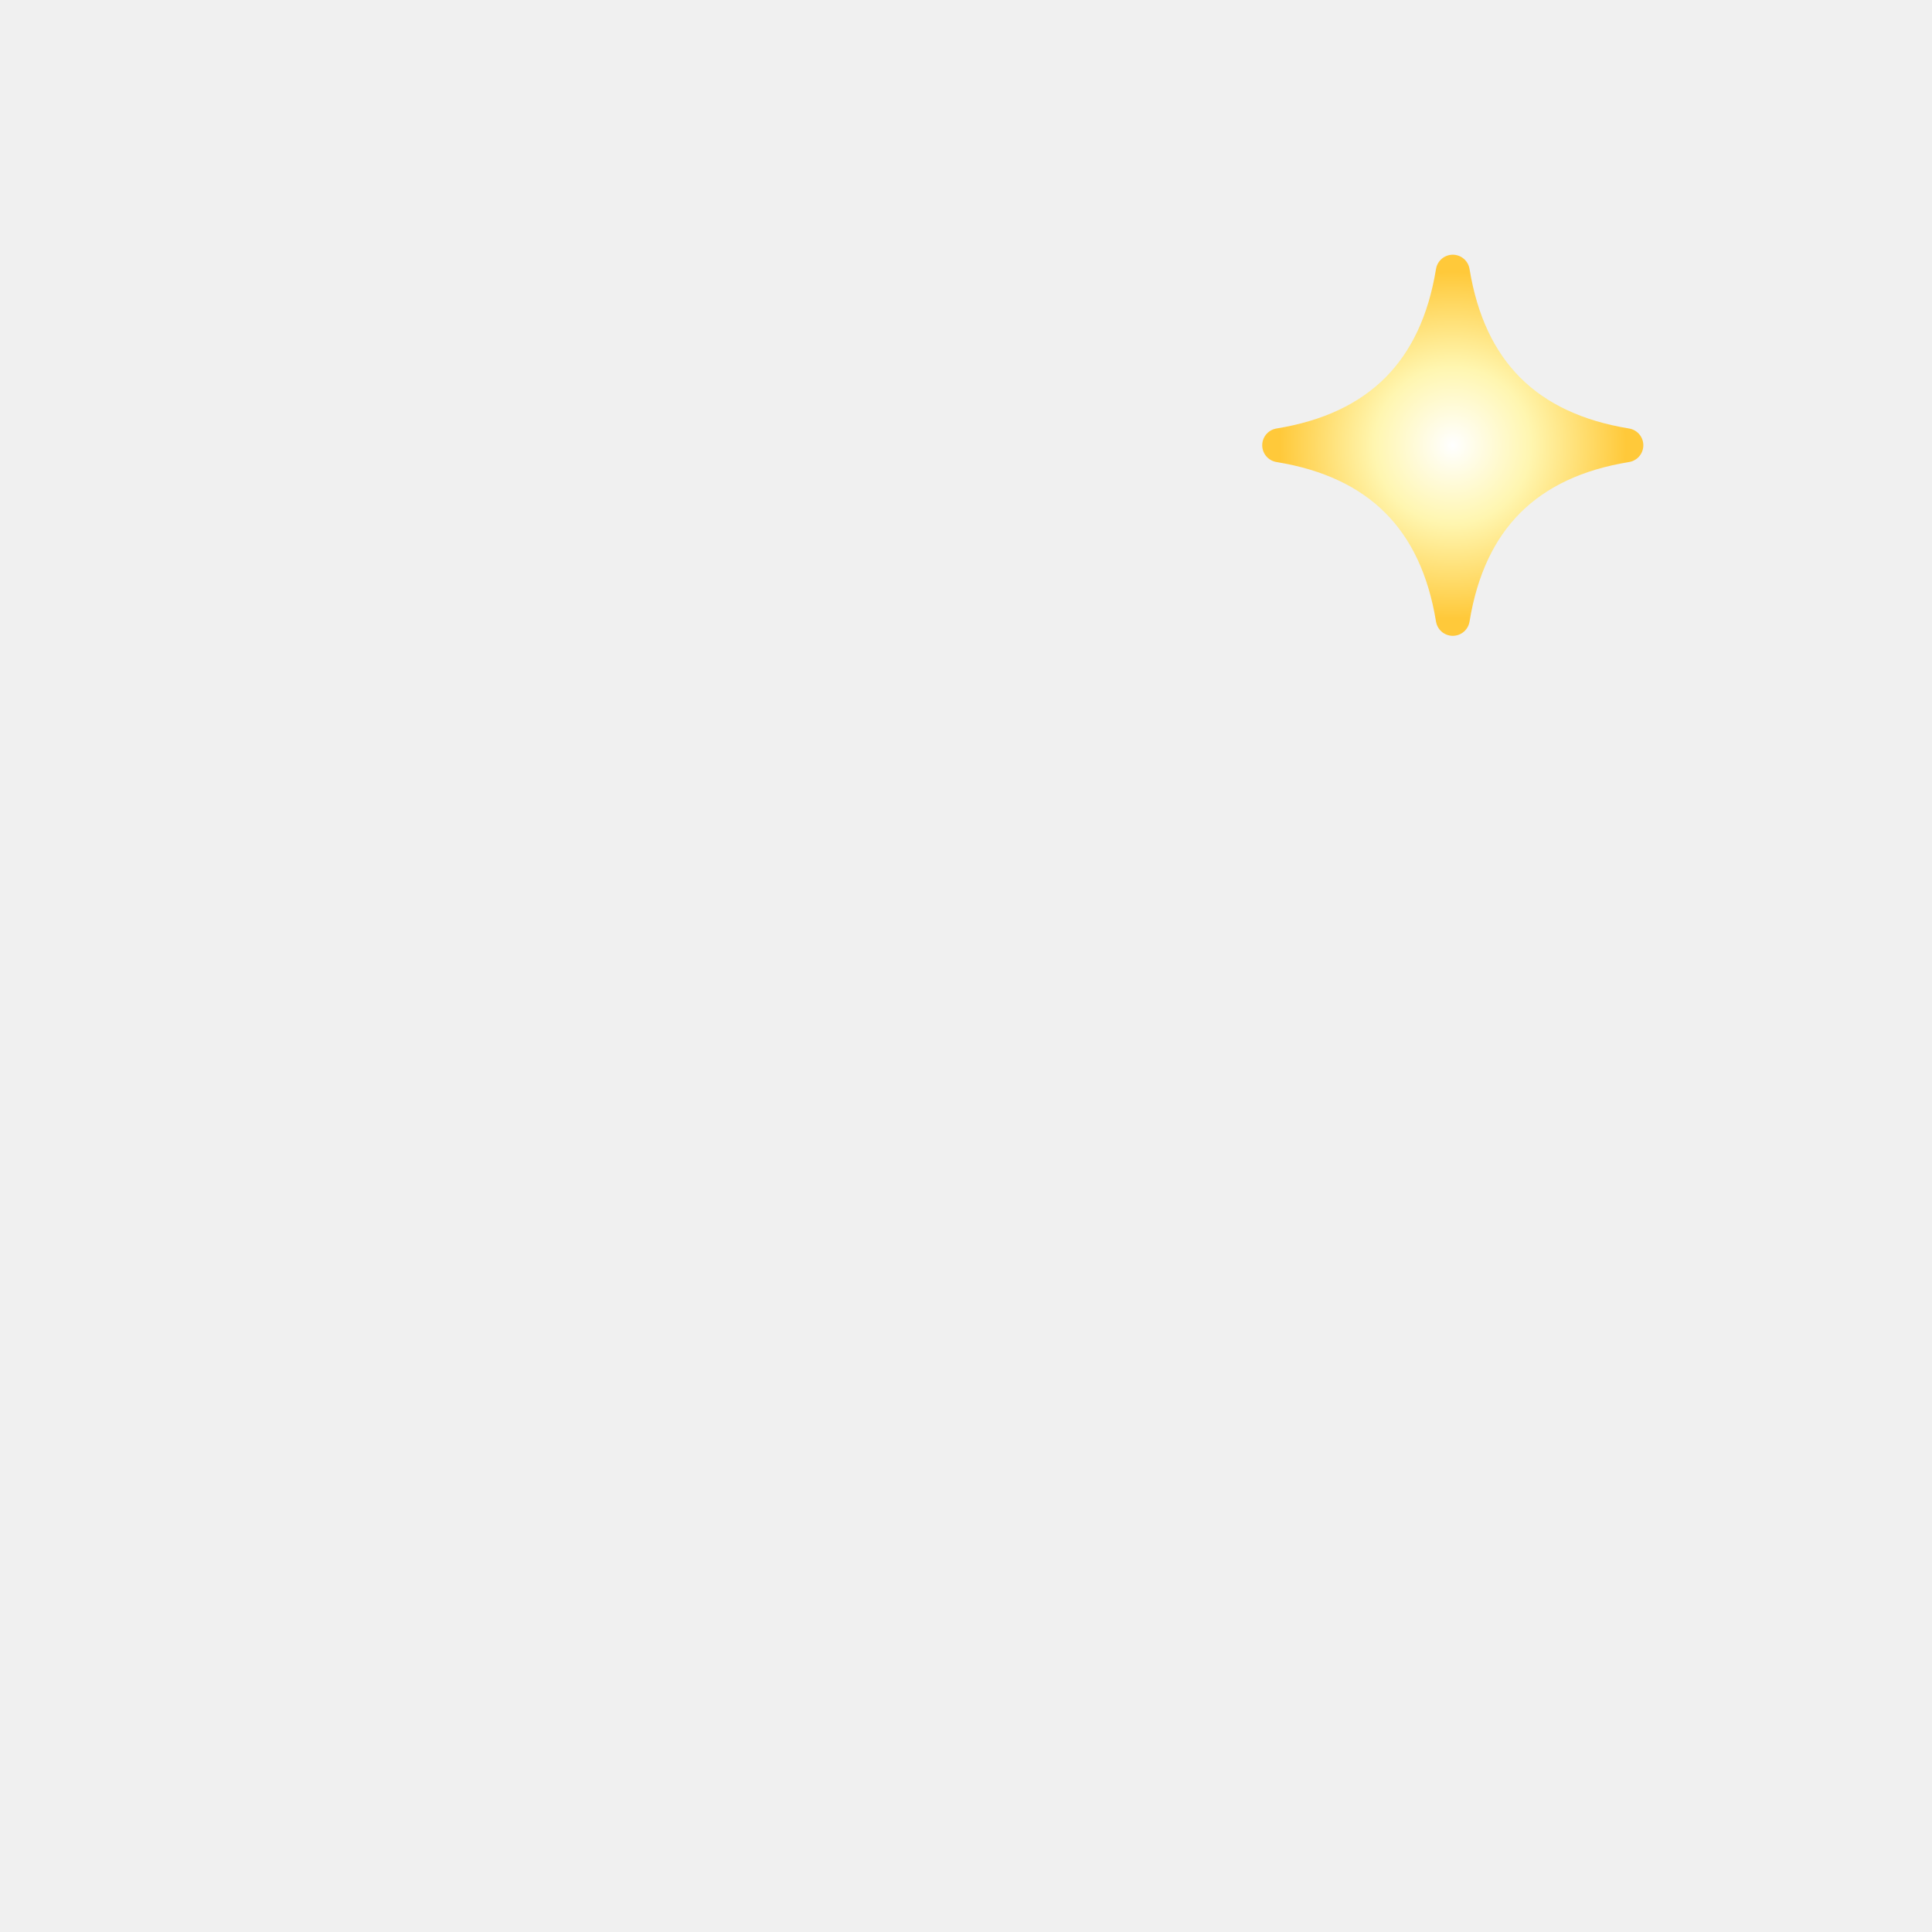
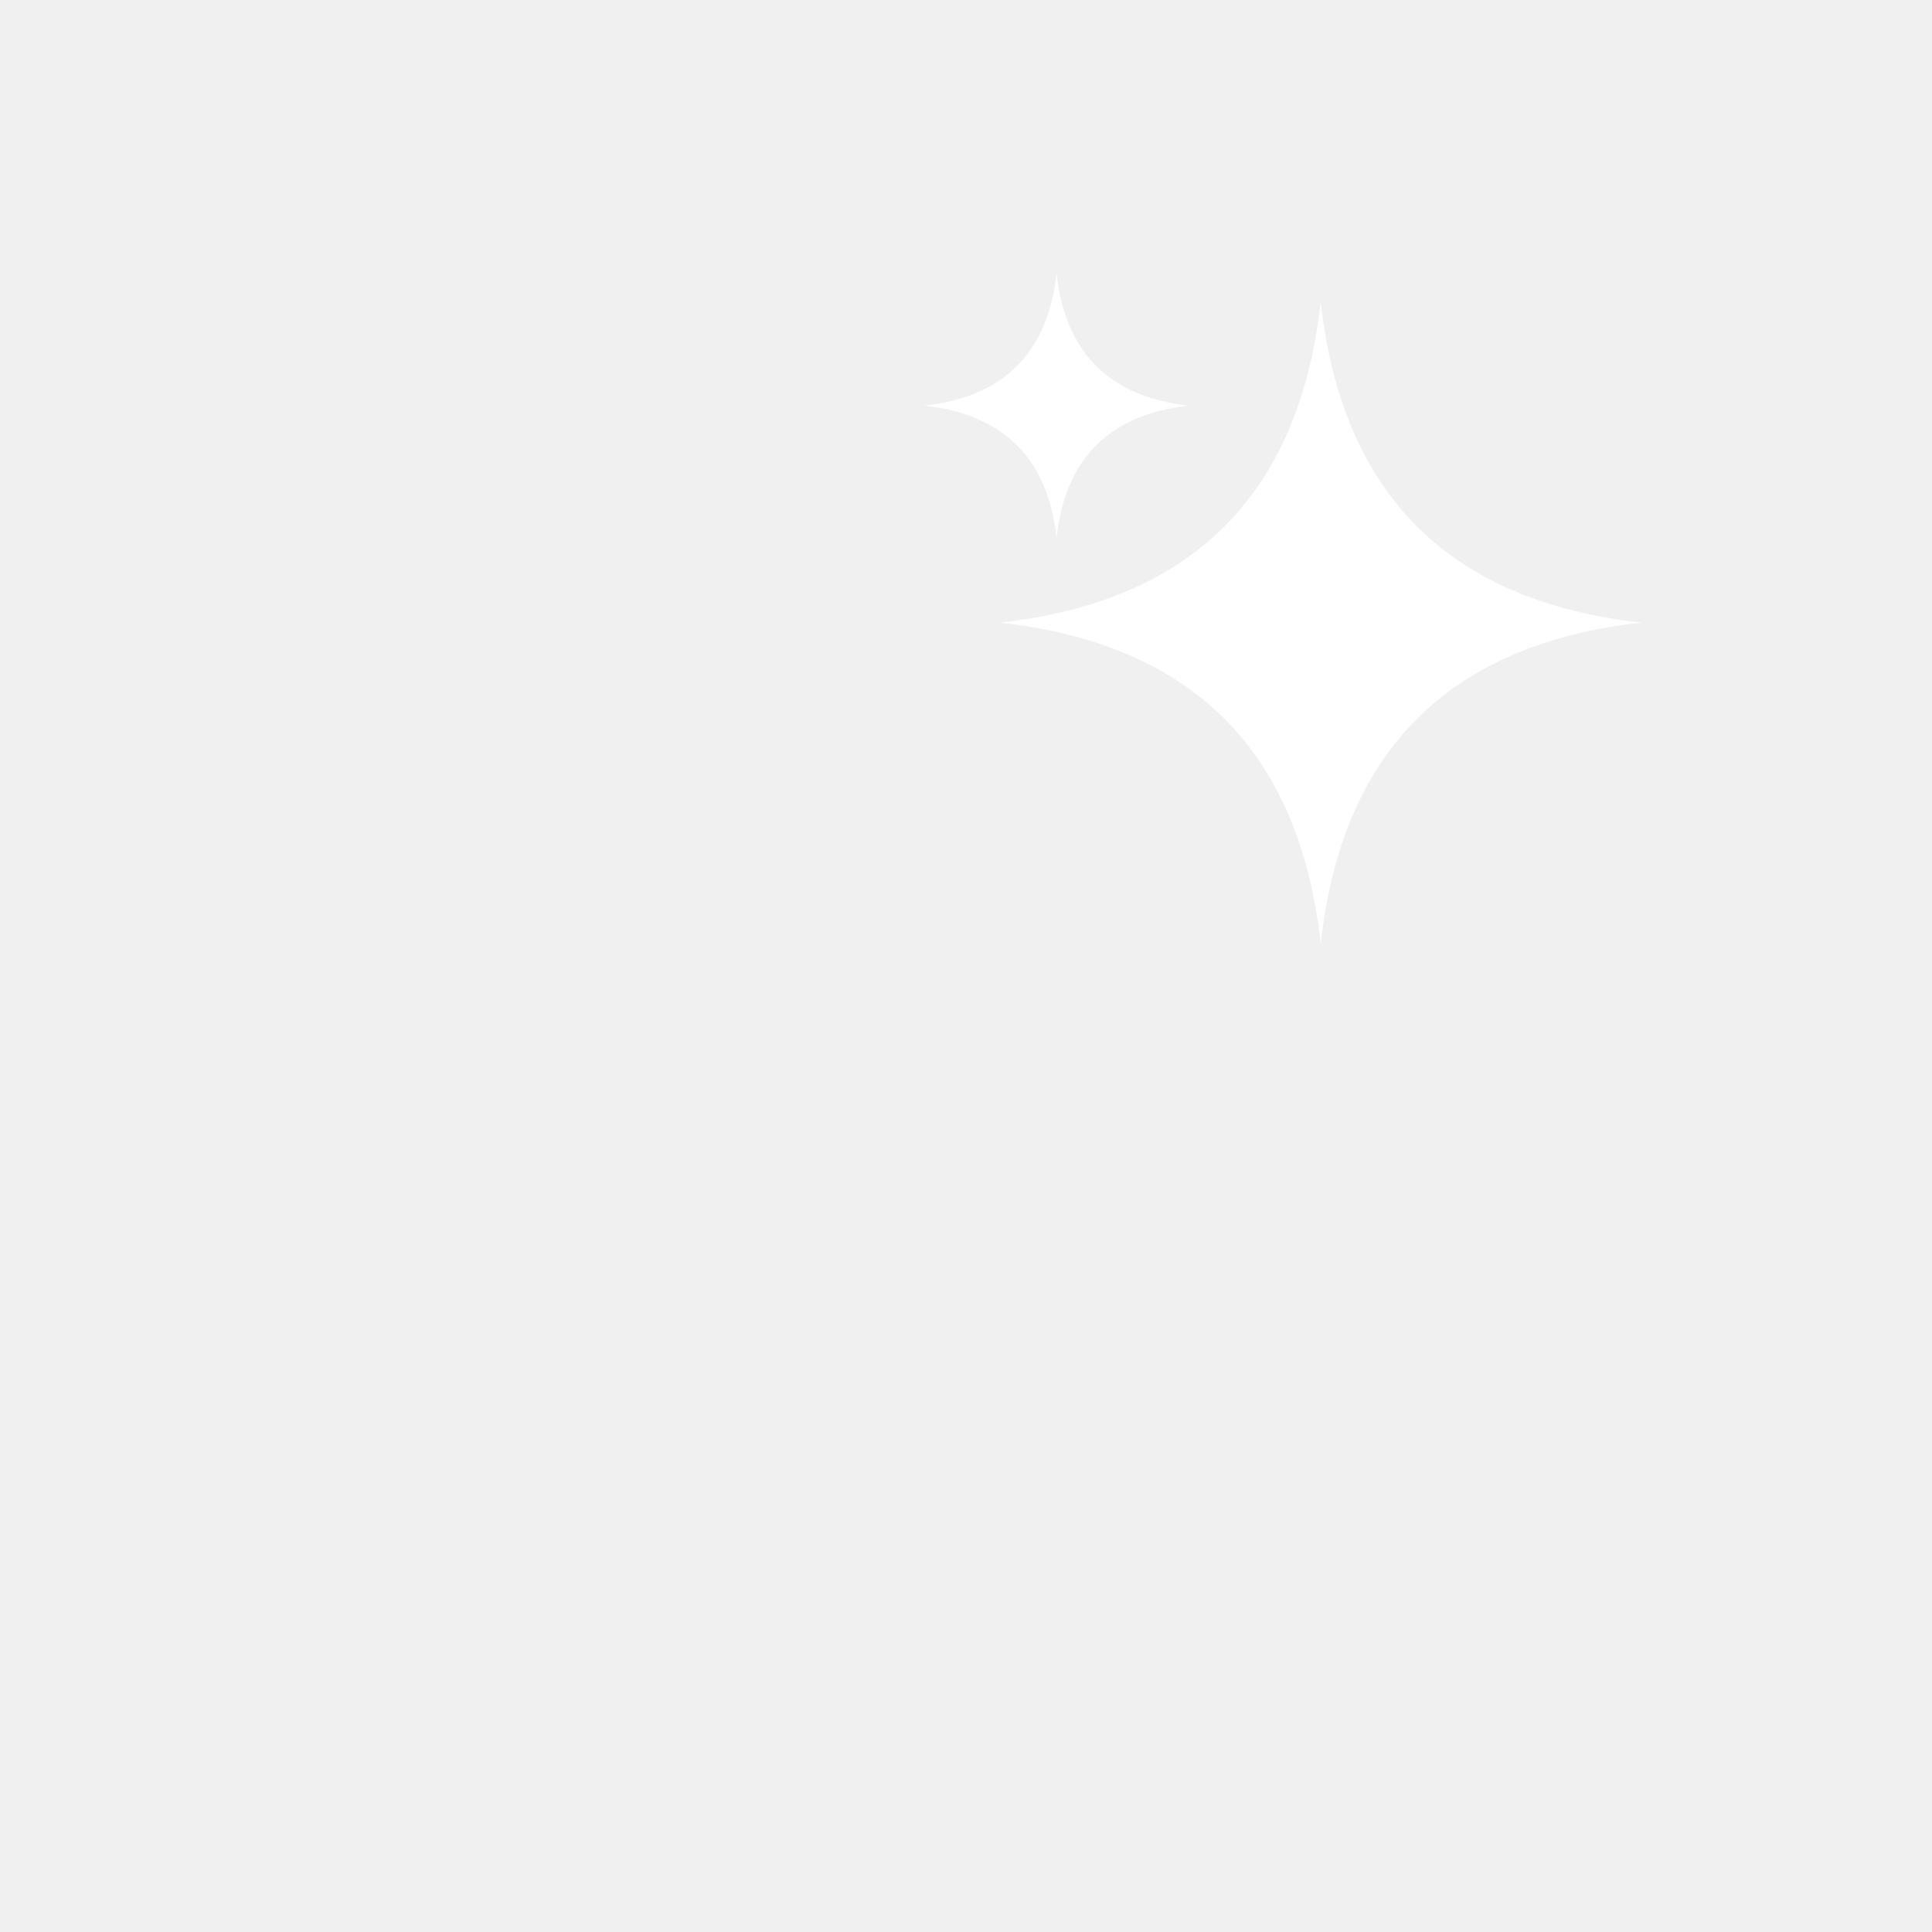
<svg xmlns="http://www.w3.org/2000/svg" width="1024" height="1024" viewBox="0 0 1024 1024">
-   <defs>
-     <radialGradient id="s" cx="0.5" cy="0.5" r="0.5">
-       <stop offset="0" stop-color="#FFFFFF" />
-       <stop offset="0.45" stop-color="#FFF6B0" />
-       <stop offset="1" stop-color="#FFC93A" />
-     </radialGradient>
-   </defs>
-   <path d="M770 144 Q782.88 223.12 862 236 Q782.88 248.88 770 328 Q757.12 248.88 678 236 Q757.12 223.12 770 144Z" fill="url(#s)" stroke="url(#s)" stroke-width="18" stroke-linejoin="round" />
+   <g fill="#FFFFFF">
+     <path d="M700 160 Q717 313 870 330 Q717 347 700 500 Q683 347 530 330 Q683 313 700 160Z" stroke-linejoin="round" />
+     <path d="M560 145 Q567 208 630 215 Q567 222 560 285 Q553 222 490 215 Q553 208 560 145Z" stroke-linejoin="round" />
+   </g>
</svg>
